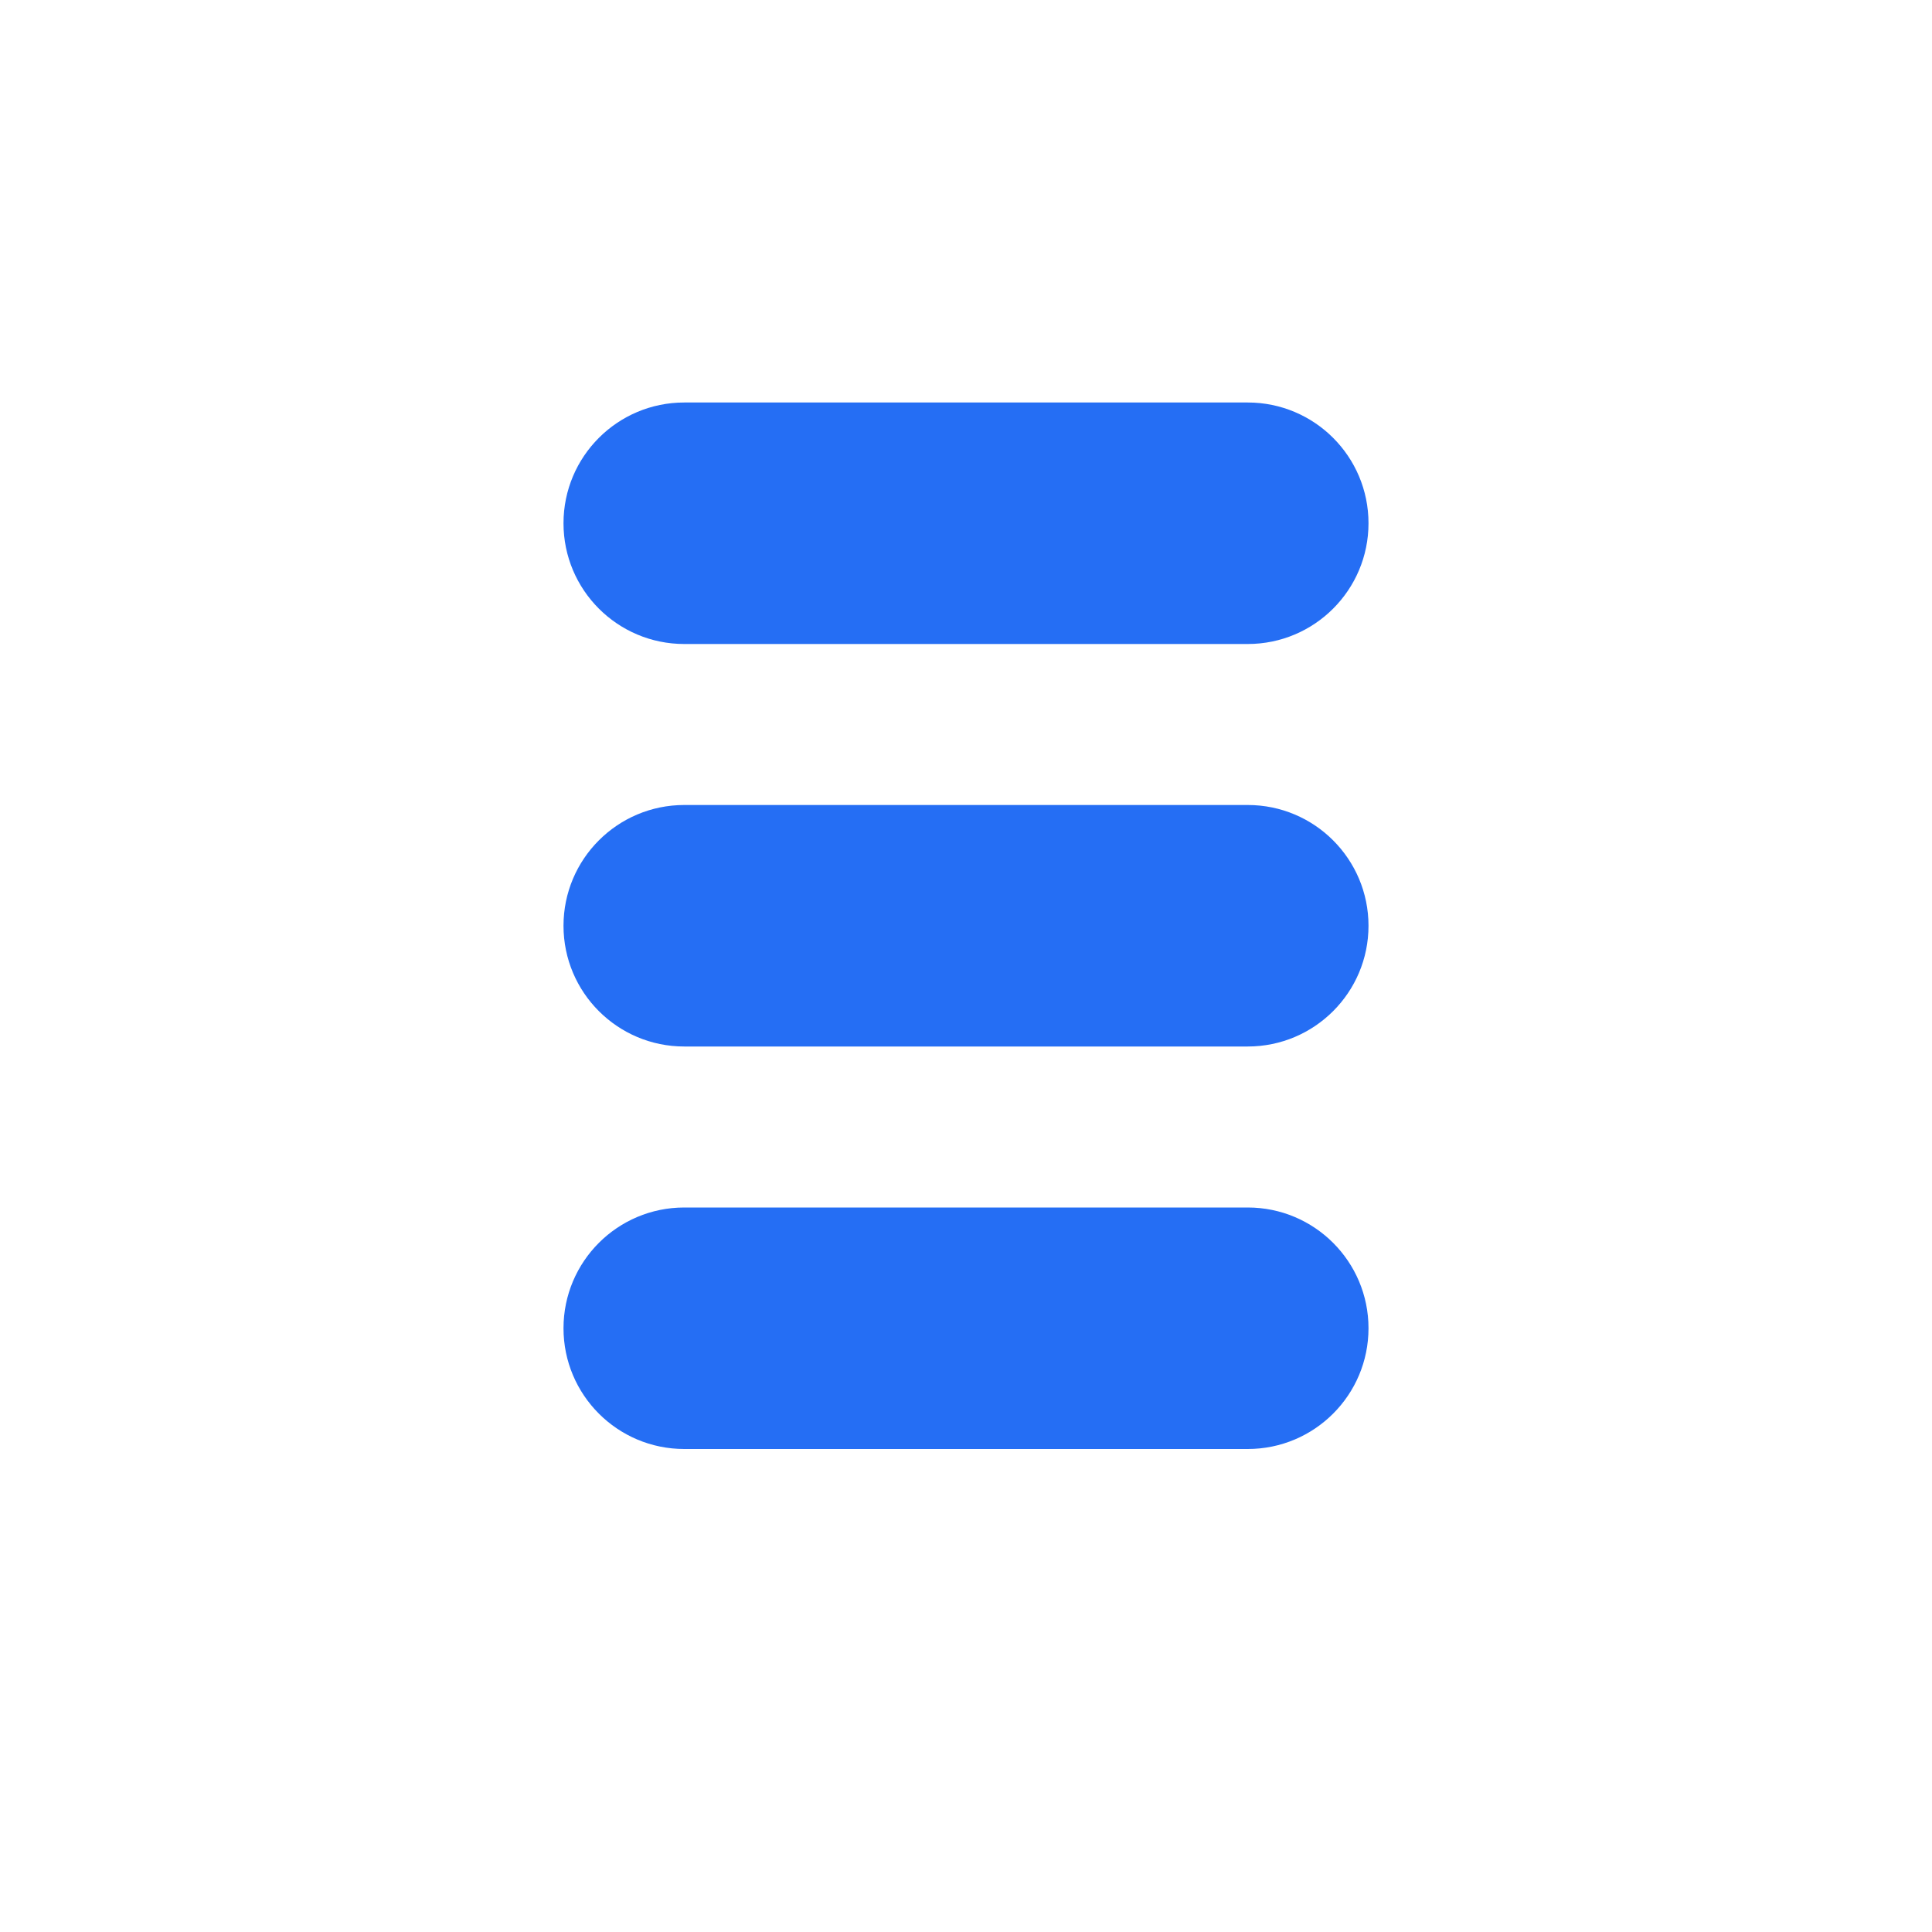
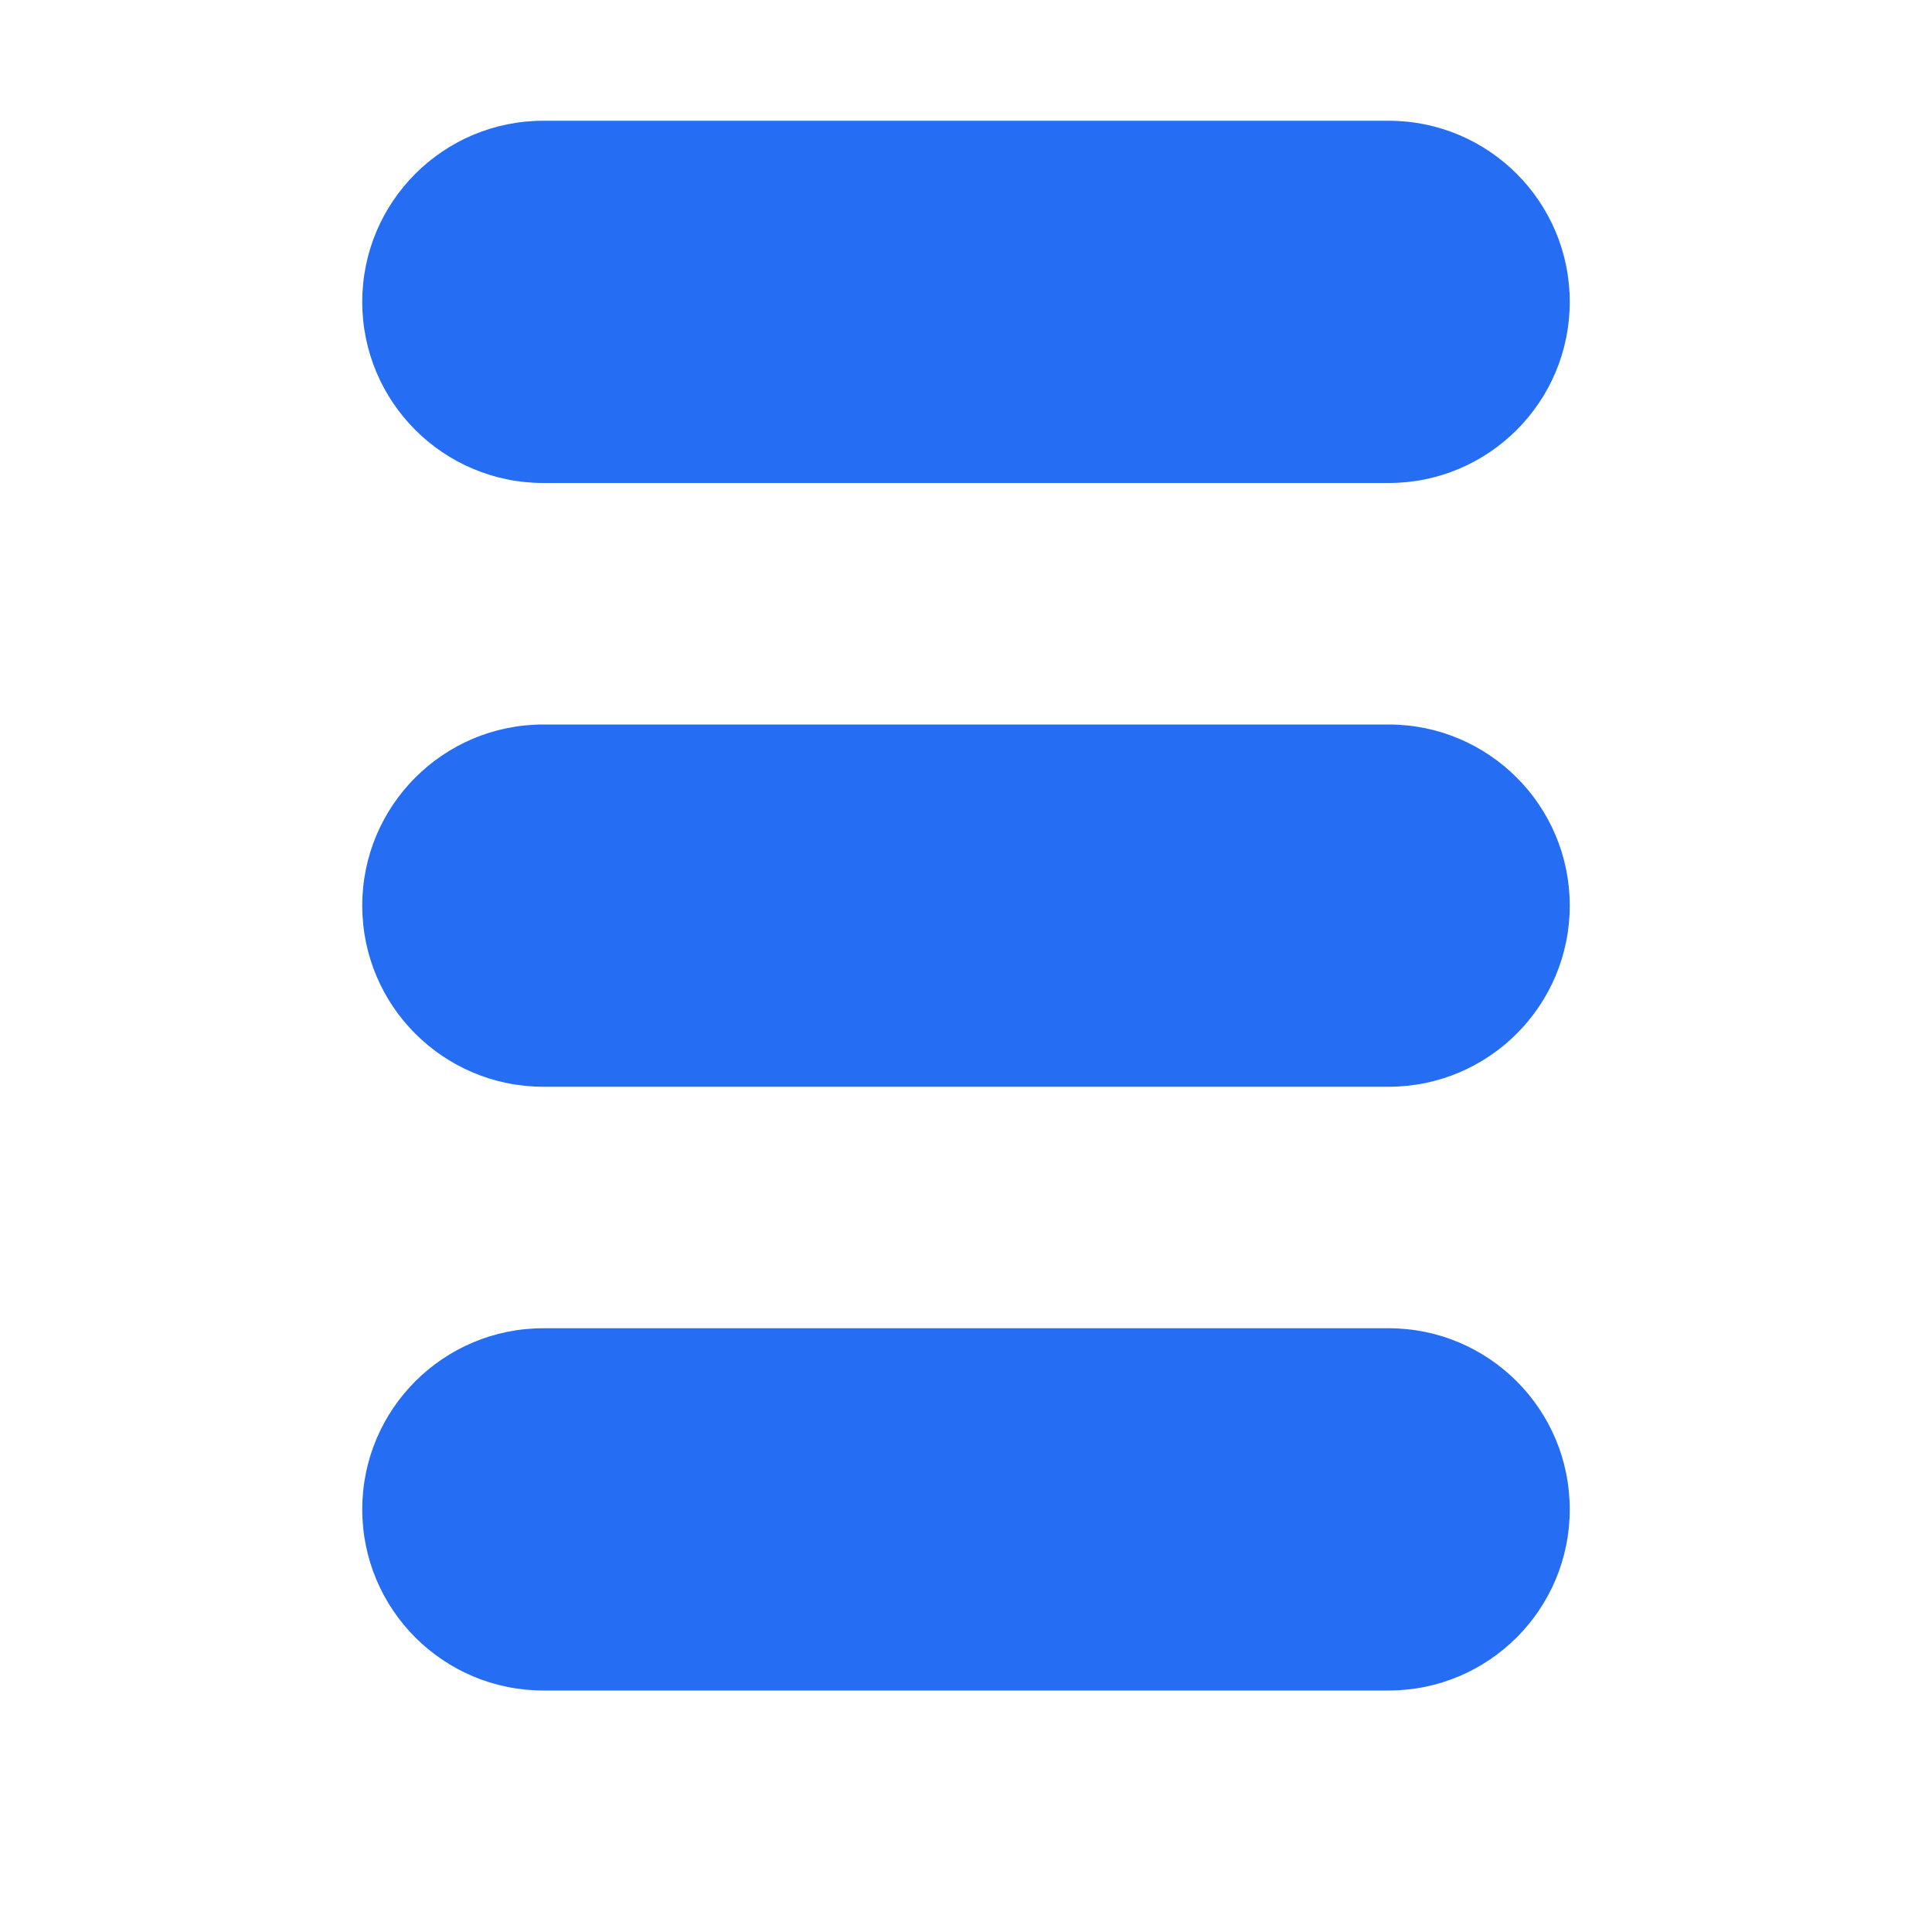
- <svg xmlns="http://www.w3.org/2000/svg" width="24" height="24" fill="none">
+ <svg xmlns="http://www.w3.org/2000/svg" width="16" height="16" viewBox="4 4 16 16" fill="none">
  <rect x="7" y="15" width="10" height="3" rx="1.5" fill="#256EF4" />
  <rect x="7" y="10" width="10" height="3" rx="1.5" fill="#256EF4" />
  <rect x="7" y="5" width="10" height="3" rx="1.5" fill="#256EF4" />
</svg>
